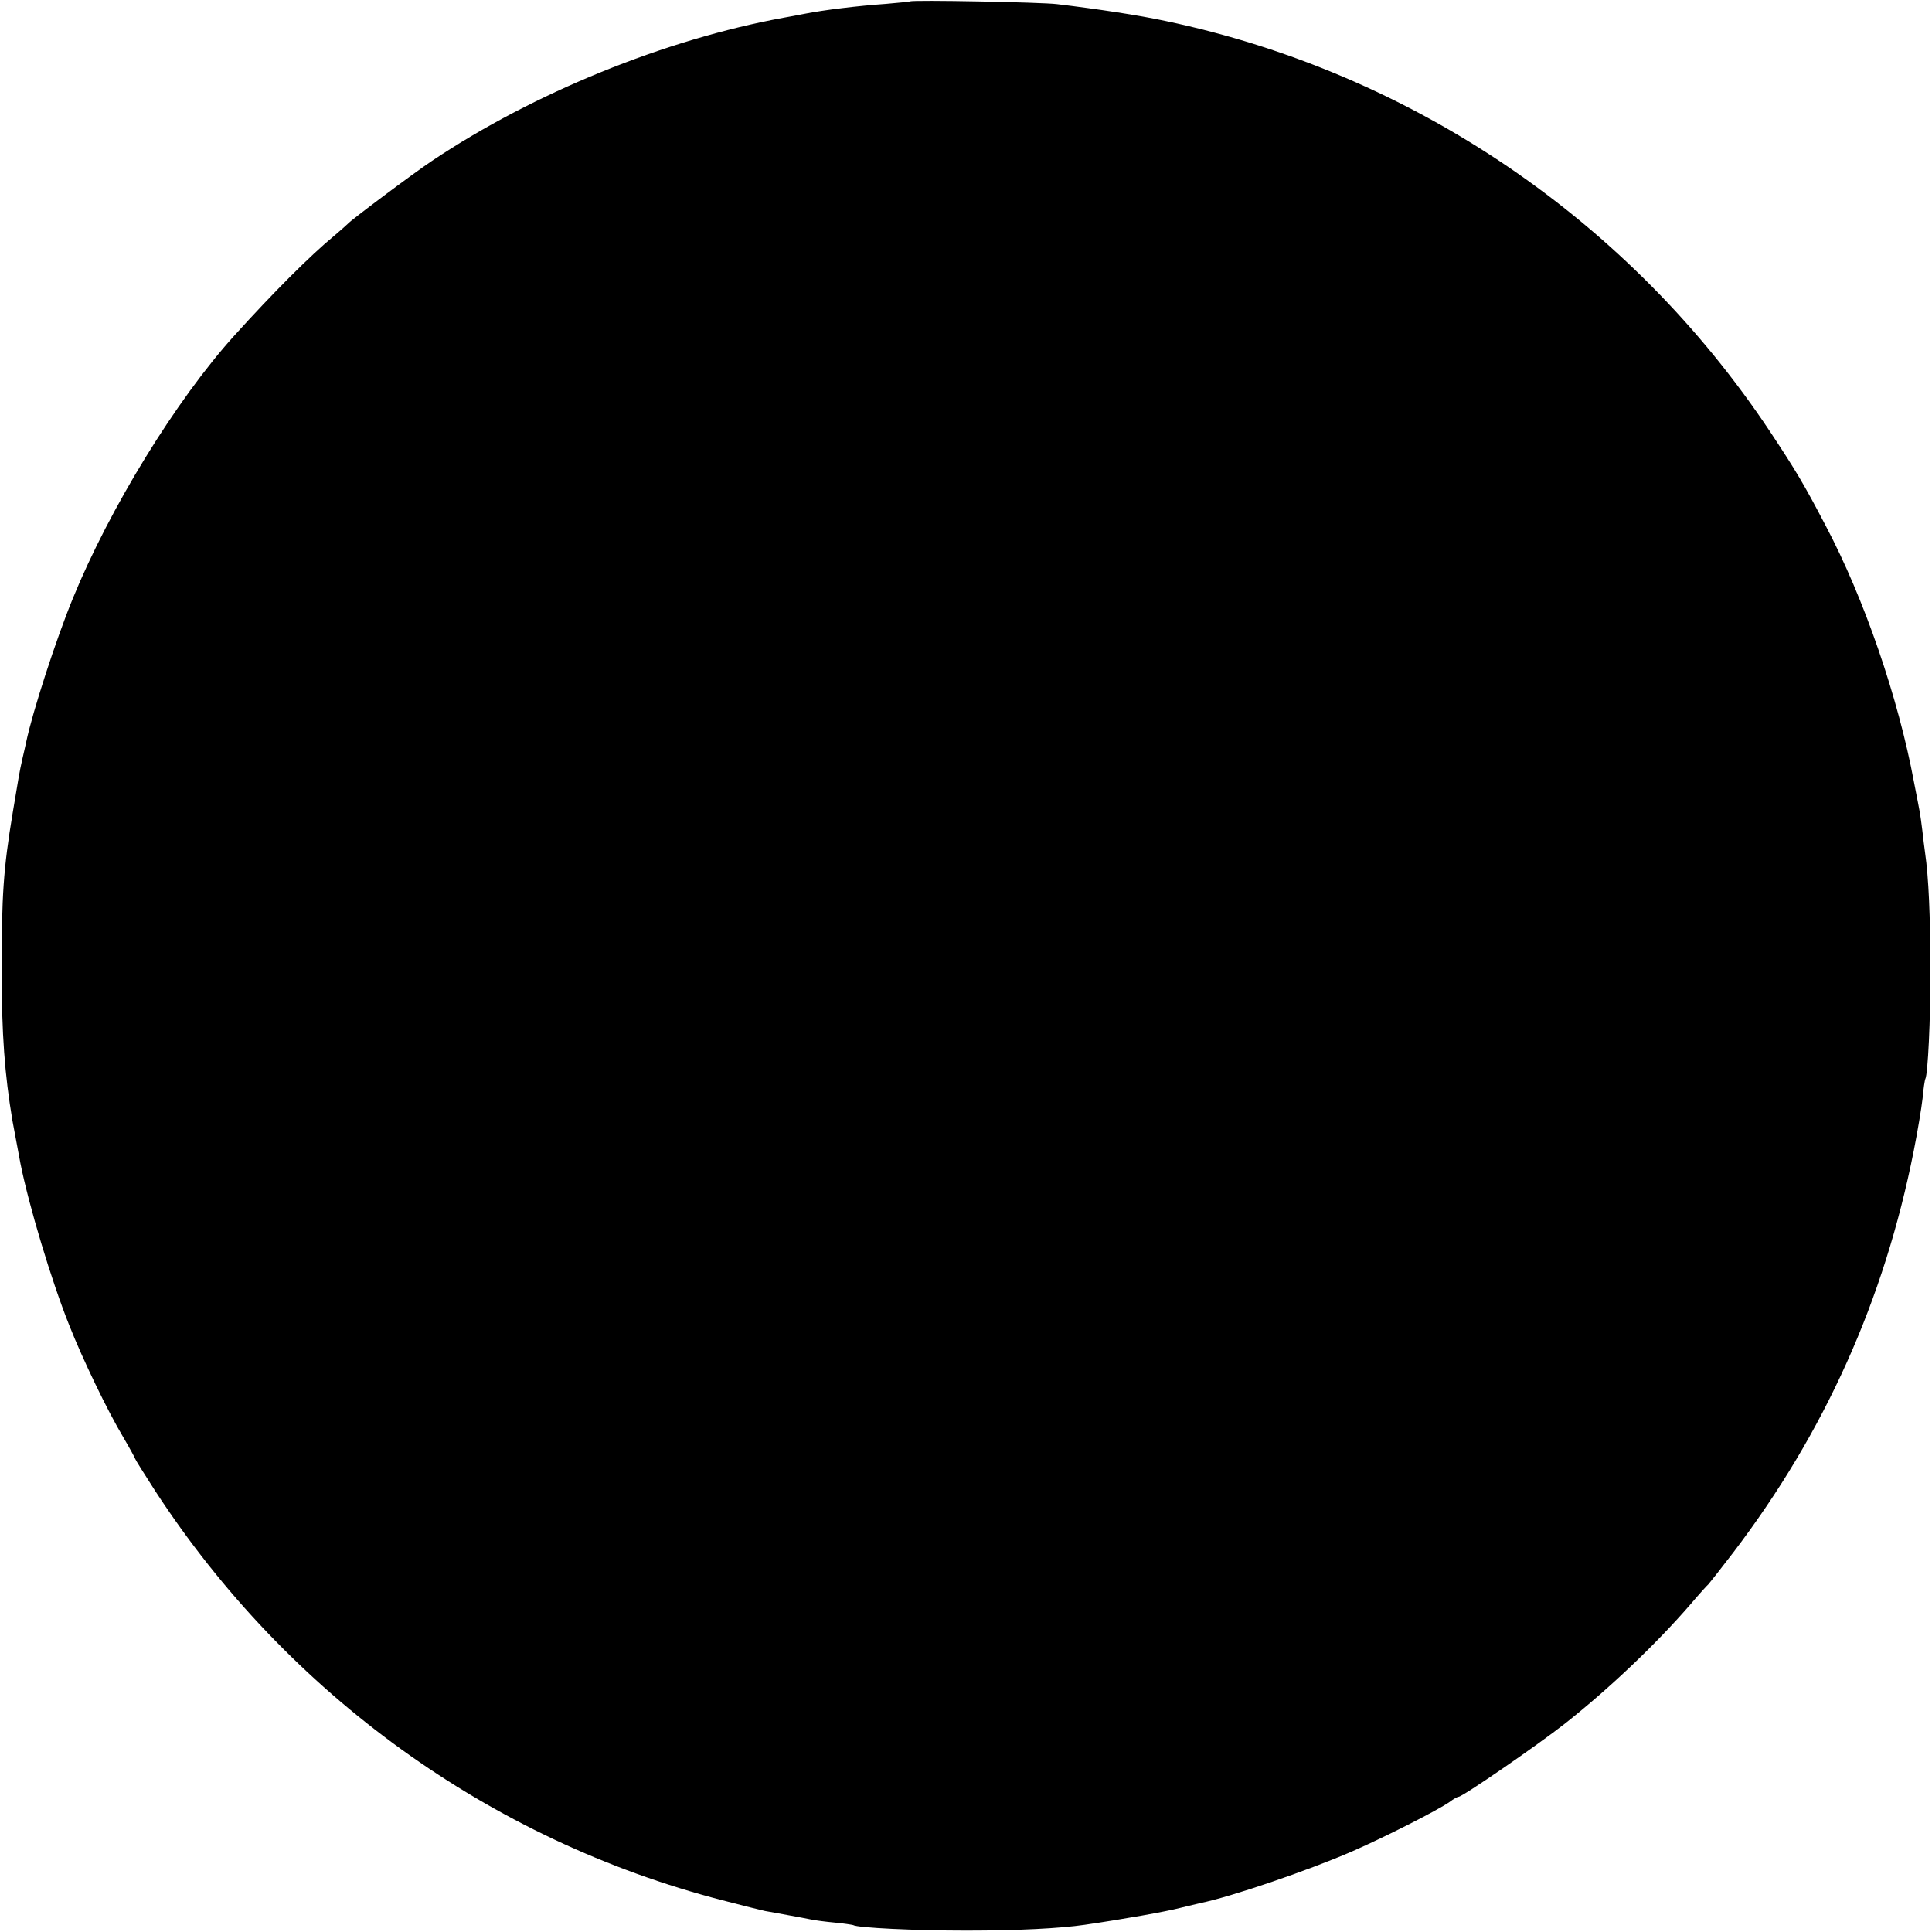
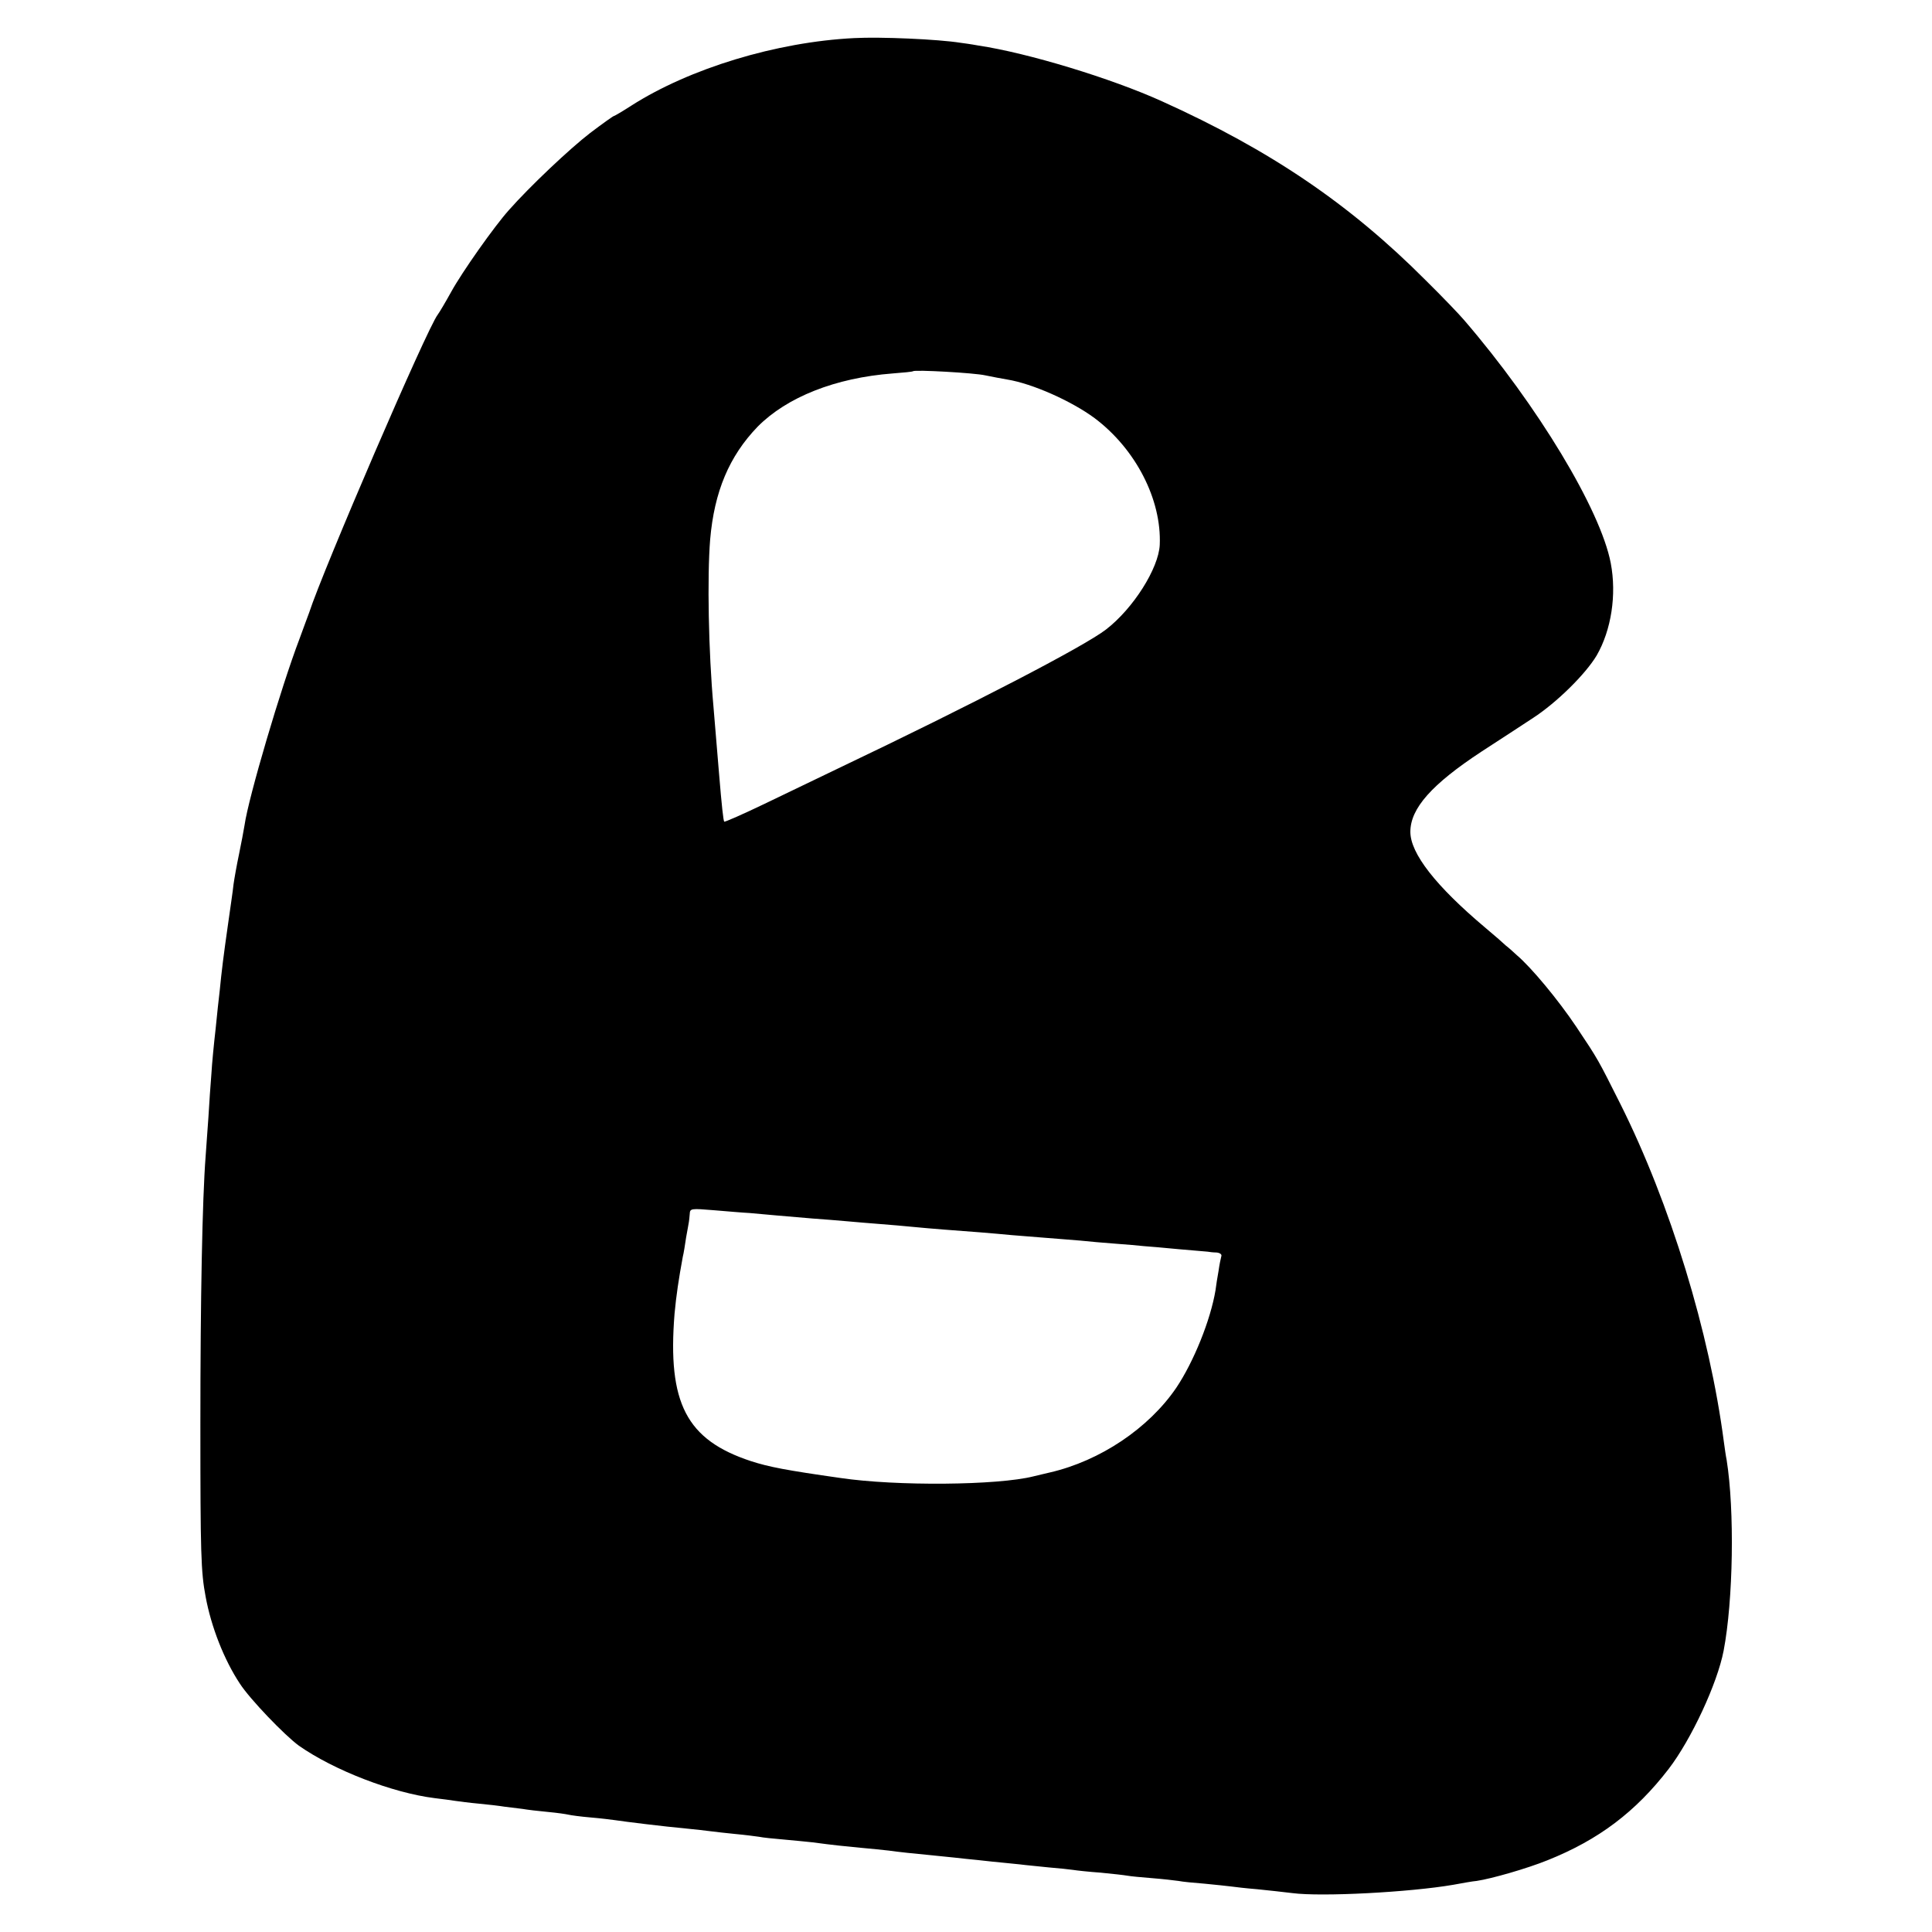
<svg xmlns="http://www.w3.org/2000/svg" version="1.0" width="700pt" height="700pt" viewBox="0 0 700 700" preserveAspectRatio="xMidYMid meet">
  <g transform="translate(0,700) scale(0.1,-0.1)" fill="#000000" stroke="none">
-     <path d="M3298 6995 c-2 -1 -41 -5 -88 -9 -100 -7 -225 -22 -295 -36 -27 -5 -61 -12 -75 -14 -431 -79 -908 -273 -1275 -519 -69 -46 -297 -217 -305 -228 -3 -3 -25 -23 -50 -44 -85 -70 -220 -205 -361 -361 -210 -232 -452 -626 -585 -952 -62 -151 -146 -411 -169 -520 -2 -9 -8 -37 -14 -62 -11 -49 -13 -63 -35 -195 -34 -204 -40 -302 -40 -570 0 -233 11 -378 39 -545 6 -32 24 -129 29 -155 30 -151 112 -425 177 -587 48 -122 139 -311 196 -406 24 -41 43 -76 43 -78 0 -2 33 -55 73 -117 480 -736 1212 -1264 2054 -1482 72 -19 142 -36 155 -39 13 -2 50 -9 83 -15 33 -6 71 -13 85 -16 14 -3 52 -8 85 -11 33 -3 63 -8 66 -9 15 -10 227 -20 409 -20 188 0 341 8 430 21 144 21 295 48 345 61 33 8 67 16 75 18 109 22 388 117 549 187 121 53 308 148 353 179 14 11 29 19 33 19 14 0 286 187 385 265 161 127 330 288 453 430 33 39 63 72 67 75 3 3 44 55 90 115 332 436 547 915 654 1456 14 70 28 155 32 190 3 35 8 67 10 70 9 17 19 214 18 399 0 188 -6 331 -19 420 -3 19 -7 56 -10 81 -3 25 -7 54 -9 65 -2 10 -11 60 -21 109 -57 307 -181 667 -320 930 -80 153 -109 201 -201 340 -508 765 -1296 1301 -2191 1489 -98 21 -243 43 -393 61 -54 7 -526 16 -532 10z" />
+     <path d="M3095 6862 c-282 -14 -597 -110 -808 -245 -31 -20 -60 -37 -62 -37 -3 0 -42 -28 -87 -62 -74 -57 -218 -193 -294 -279 -53 -59 -170 -225 -209 -296 -21 -38 -43 -75 -49 -83 -38 -48 -416 -926 -466 -1080 -5 -14 -21 -56 -35 -95 -66 -173 -185 -575 -199 -675 -3 -19 -12 -66 -20 -105 -8 -38 -17 -88 -20 -110 -2 -22 -12 -87 -20 -145 -16 -112 -23 -168 -30 -240 -3 -25 -10 -88 -15 -140 -6 -52 -13 -124 -15 -160 -3 -36 -8 -108 -11 -160 -4 -52 -8 -115 -10 -140 -12 -155 -19 -514 -19 -970 0 -470 2 -535 19 -625 20 -109 67 -229 124 -315 36 -56 163 -188 214 -225 127 -89 339 -171 492 -190 28 -3 61 -8 75 -10 14 -2 52 -7 85 -10 33 -3 75 -8 93 -11 17 -2 47 -6 65 -8 17 -3 59 -8 92 -11 33 -3 67 -8 75 -10 8 -2 44 -7 80 -10 36 -3 76 -8 90 -10 32 -5 178 -23 255 -30 33 -3 74 -8 90 -10 17 -2 57 -7 90 -10 33 -3 71 -8 85 -10 14 -3 54 -7 90 -10 36 -3 82 -8 103 -10 82 -11 115 -14 177 -20 36 -3 81 -8 100 -10 36 -5 81 -10 185 -20 33 -3 76 -8 95 -10 19 -2 62 -6 95 -10 33 -3 78 -8 100 -10 22 -3 69 -7 105 -11 36 -3 75 -7 88 -9 12 -2 57 -7 100 -10 42 -4 86 -9 97 -11 10 -2 51 -6 90 -9 38 -3 81 -8 95 -10 14 -3 57 -7 95 -10 39 -4 81 -8 95 -10 14 -2 57 -7 95 -10 39 -4 95 -10 127 -14 105 -14 426 3 583 30 33 6 71 13 85 14 54 8 183 45 257 75 185 74 319 175 439 331 82 107 176 309 199 428 35 183 40 509 11 691 -3 14 -7 43 -10 65 -52 398 -194 863 -375 1225 -81 161 -79 159 -160 280 -65 97 -163 215 -215 259 -15 14 -33 30 -40 35 -6 6 -40 36 -76 66 -178 150 -270 268 -270 346 0 85 77 172 258 291 65 42 149 97 187 122 86 56 190 159 230 226 53 92 73 220 51 335 -37 193 -265 571 -531 880 -16 19 -79 85 -140 145 -275 276 -563 471 -955 648 -183 83 -485 175 -665 202 -27 5 -57 9 -65 10 -82 13 -289 22 -385 17z m475 -1222 c25 -5 60 -12 79 -15 92 -15 233 -78 317 -140 149 -112 243 -295 236 -459 -4 -85 -96 -231 -195 -307 -79 -61 -481 -270 -972 -504 -66 -32 -185 -89 -264 -127 -79 -38 -145 -67 -147 -65 -3 3 -9 55 -19 177 -8 99 -17 201 -20 240 -18 199 -23 469 -12 605 15 174 69 302 172 409 106 107 281 177 490 193 39 3 71 6 73 8 7 6 223 -6 262 -15z m-854 -3035 c23 -2 68 -6 100 -9 33 -3 91 -8 129 -11 39 -3 95 -7 125 -10 30 -3 84 -7 120 -10 36 -3 88 -7 115 -10 28 -3 79 -7 115 -10 85 -6 183 -14 245 -20 28 -2 84 -7 125 -10 41 -3 98 -8 125 -10 28 -3 84 -8 125 -11 41 -3 89 -7 105 -9 17 -1 73 -6 125 -11 52 -4 100 -9 105 -9 6 -1 20 -3 32 -3 13 -1 21 -7 18 -14 -2 -7 -7 -31 -10 -53 -4 -22 -9 -53 -11 -70 -18 -108 -79 -259 -142 -353 -100 -147 -276 -265 -458 -307 -10 -2 -37 -9 -59 -14 -130 -33 -498 -36 -700 -6 -197 28 -259 40 -324 61 -234 77 -303 210 -277 534 6 65 15 126 30 207 3 11 8 43 12 70 5 26 9 51 10 56 1 4 2 17 3 28 1 21 4 21 89 14 48 -4 106 -9 128 -10z" />
  </g>
</svg>
